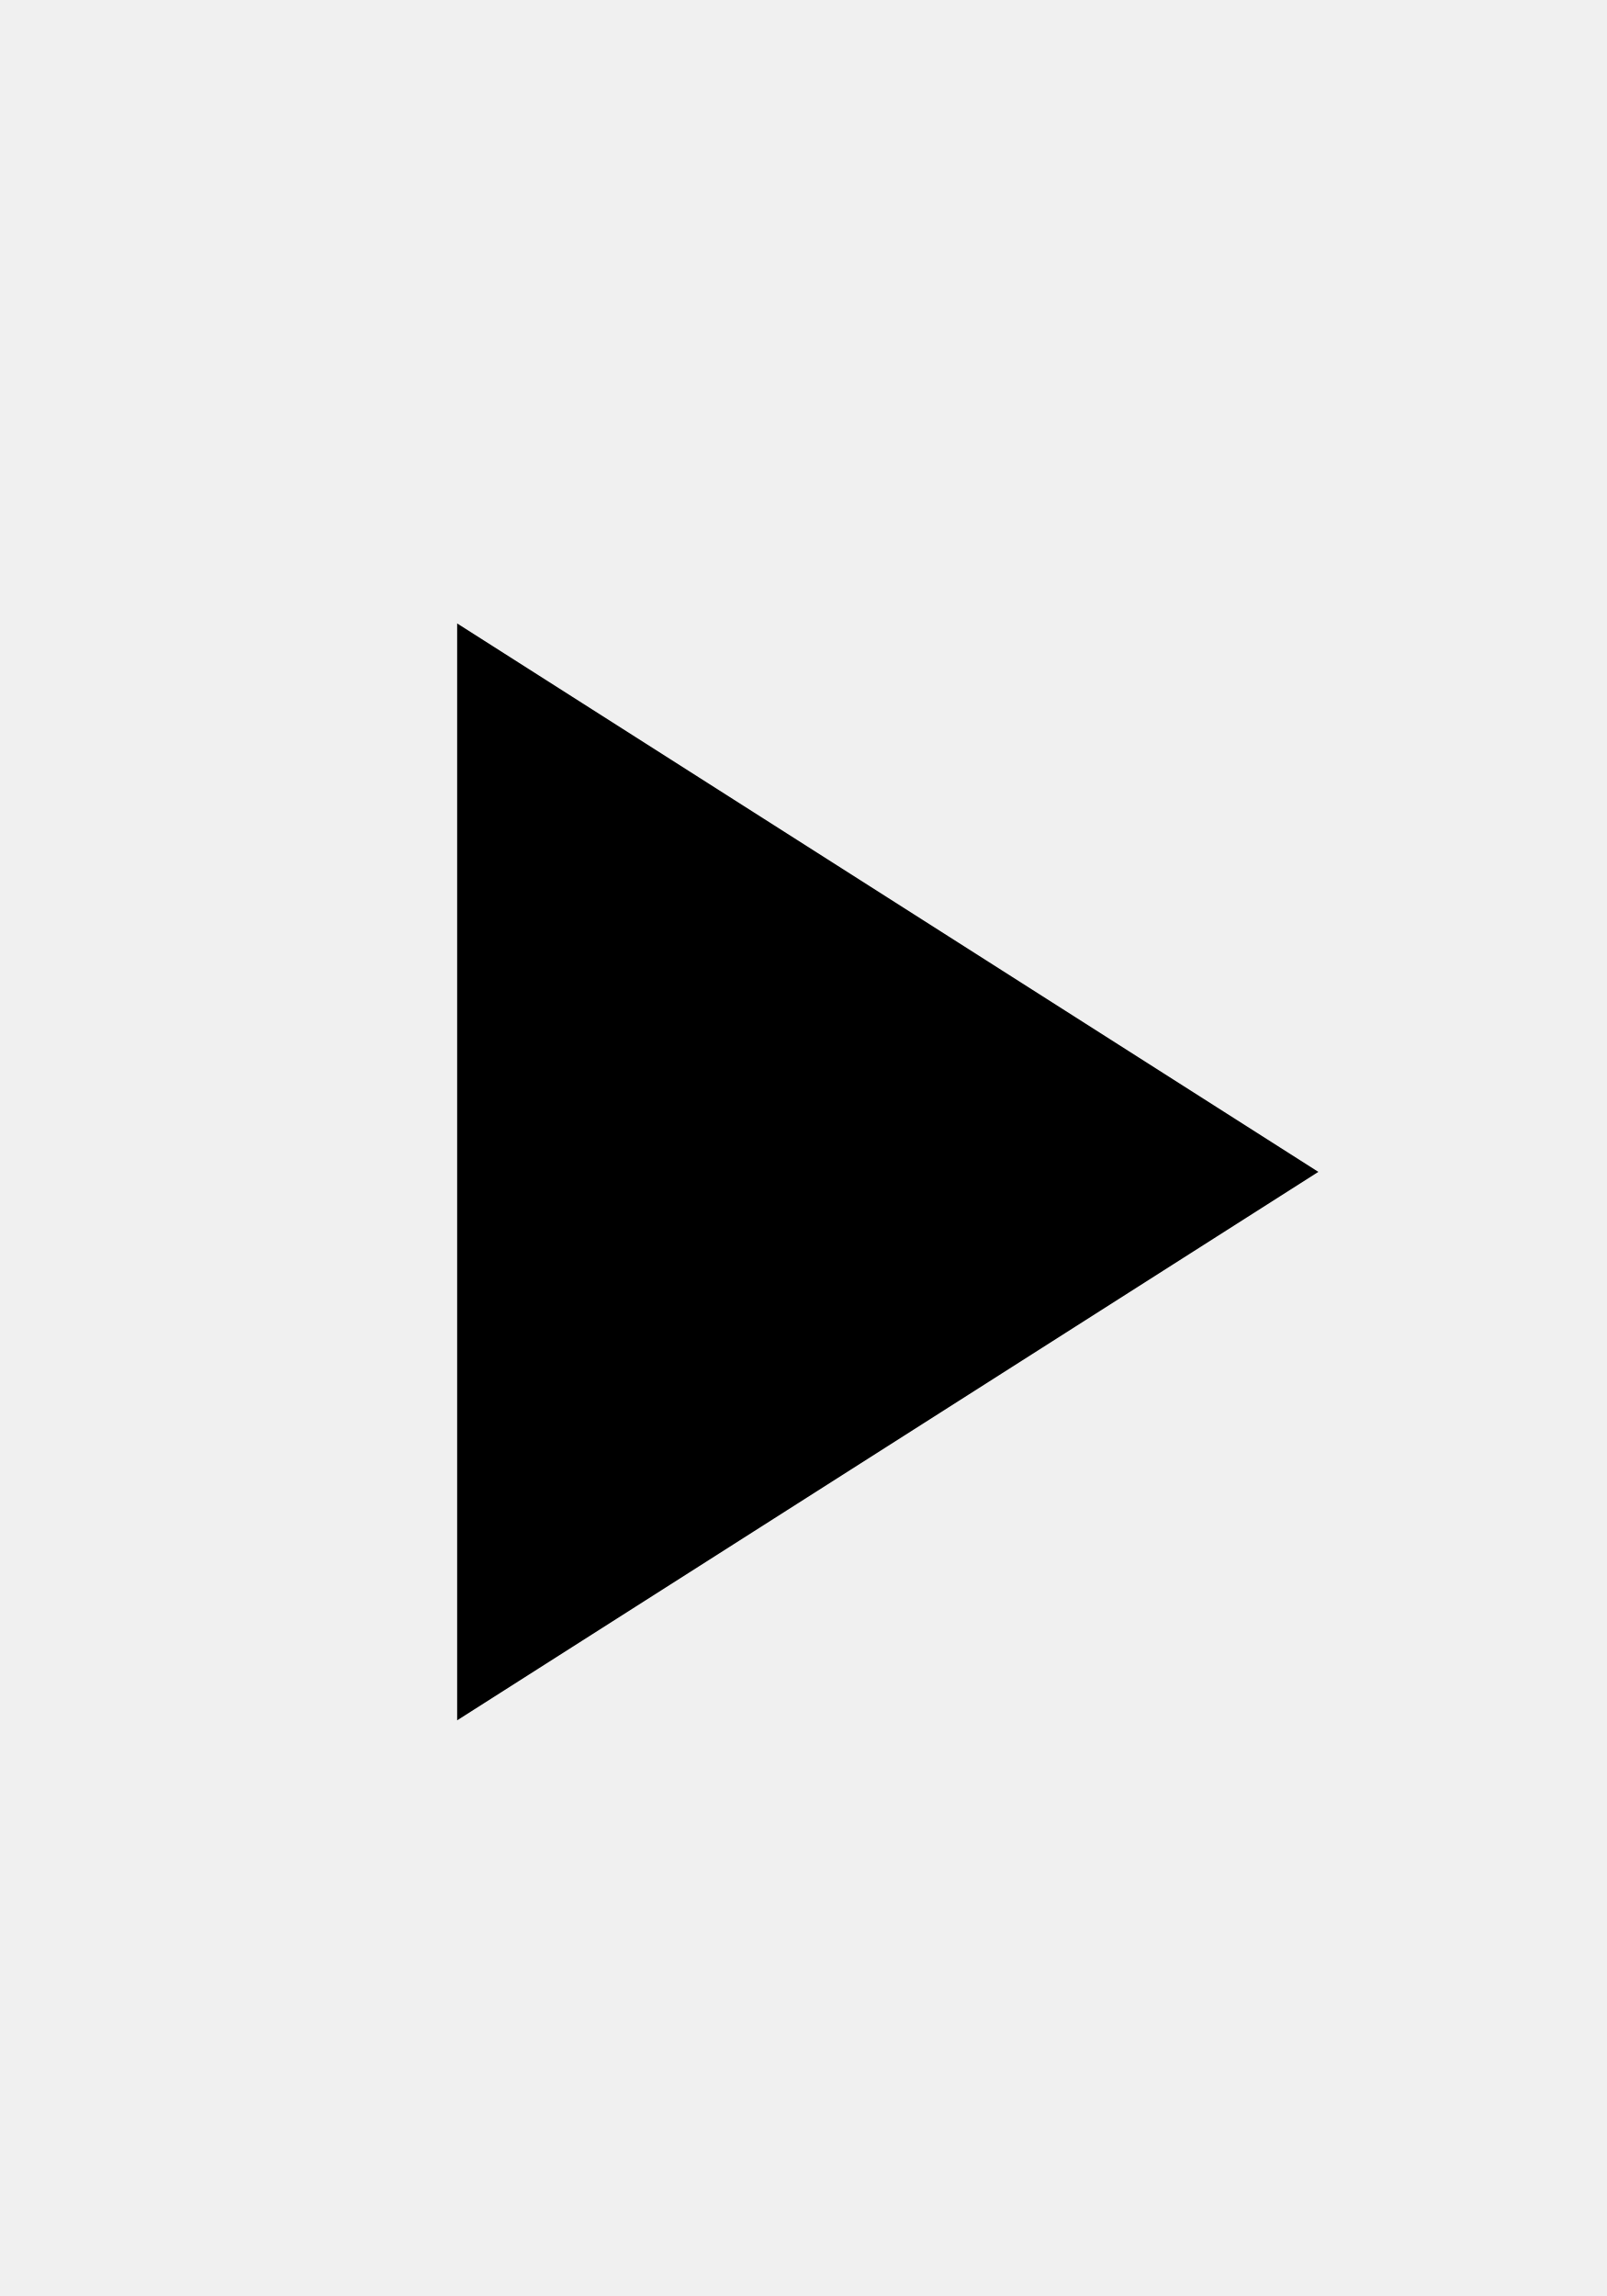
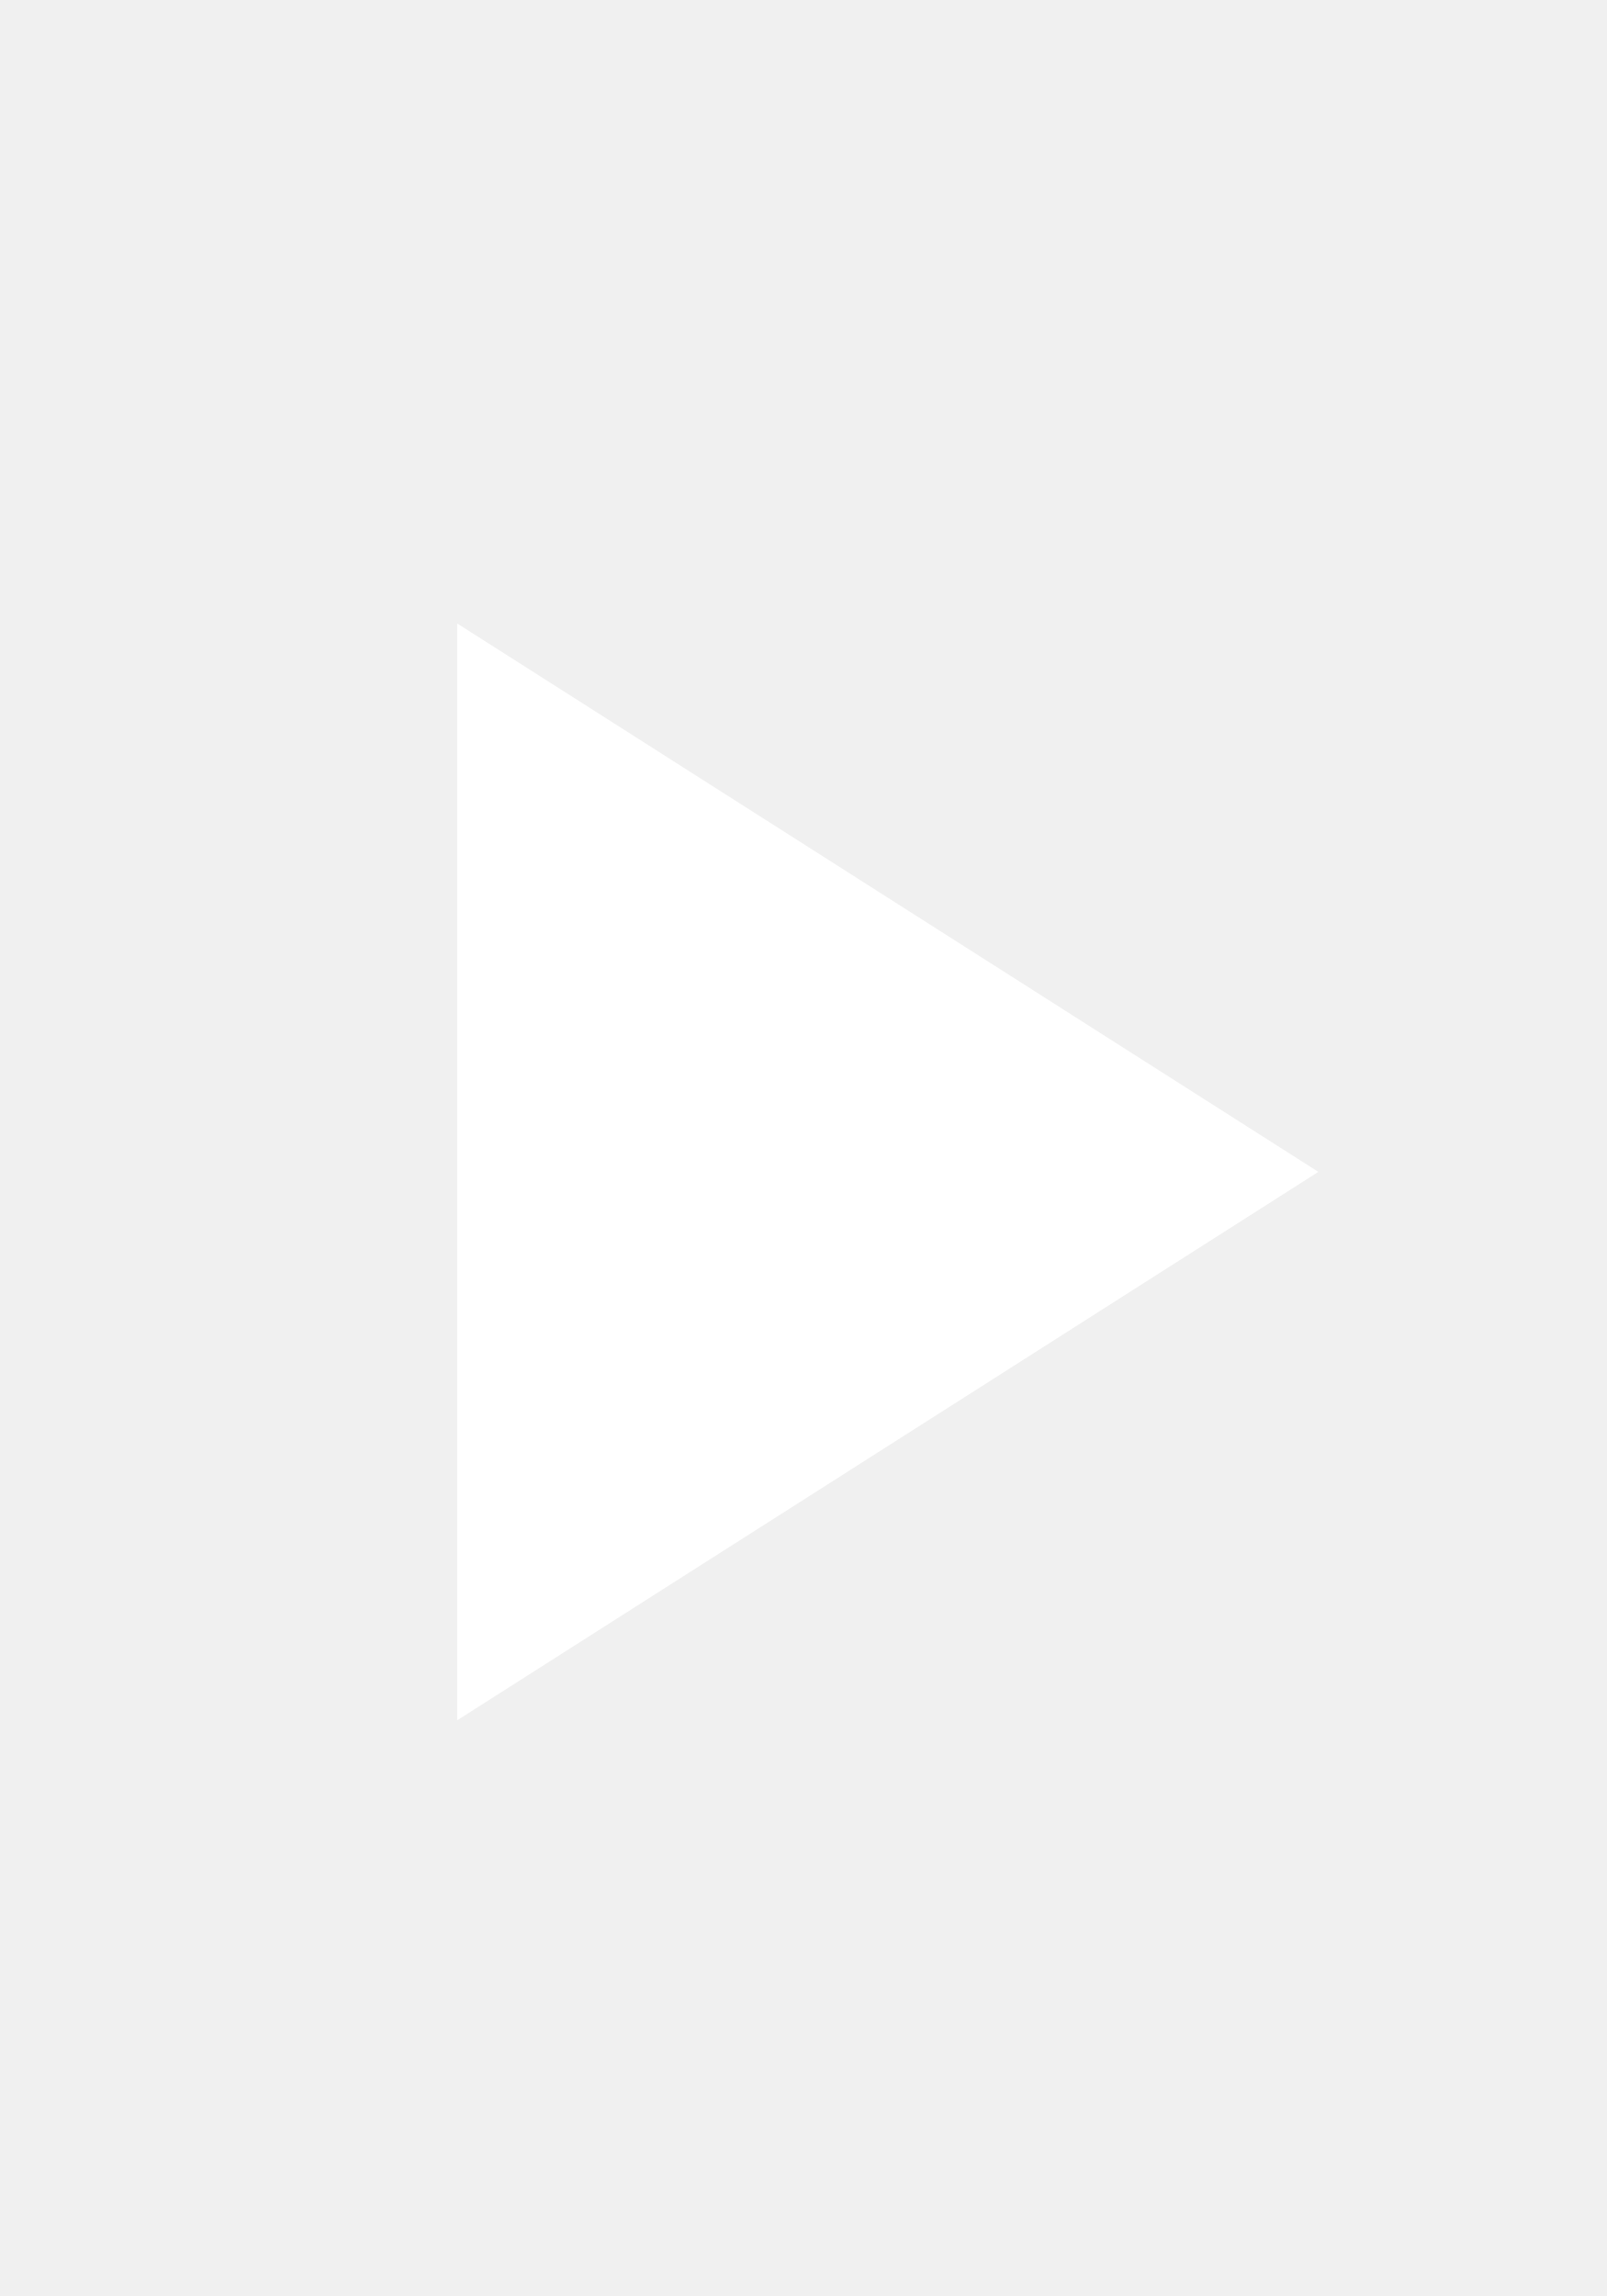
<svg xmlns="http://www.w3.org/2000/svg" class="play" width="28" height="40" viewBox="3 -4 28 40">
-   <path transform="scale(0.0320625 0.0320625)" d="M576,363L810,512L576,661zM342,214L576,363L576,661L342,810z" />
+   <path fill="#fff" transform="scale(0.0320625 0.0320625)" d="M576,363L810,512L576,661zM342,214L576,363L576,661L342,810z" />
</svg>
